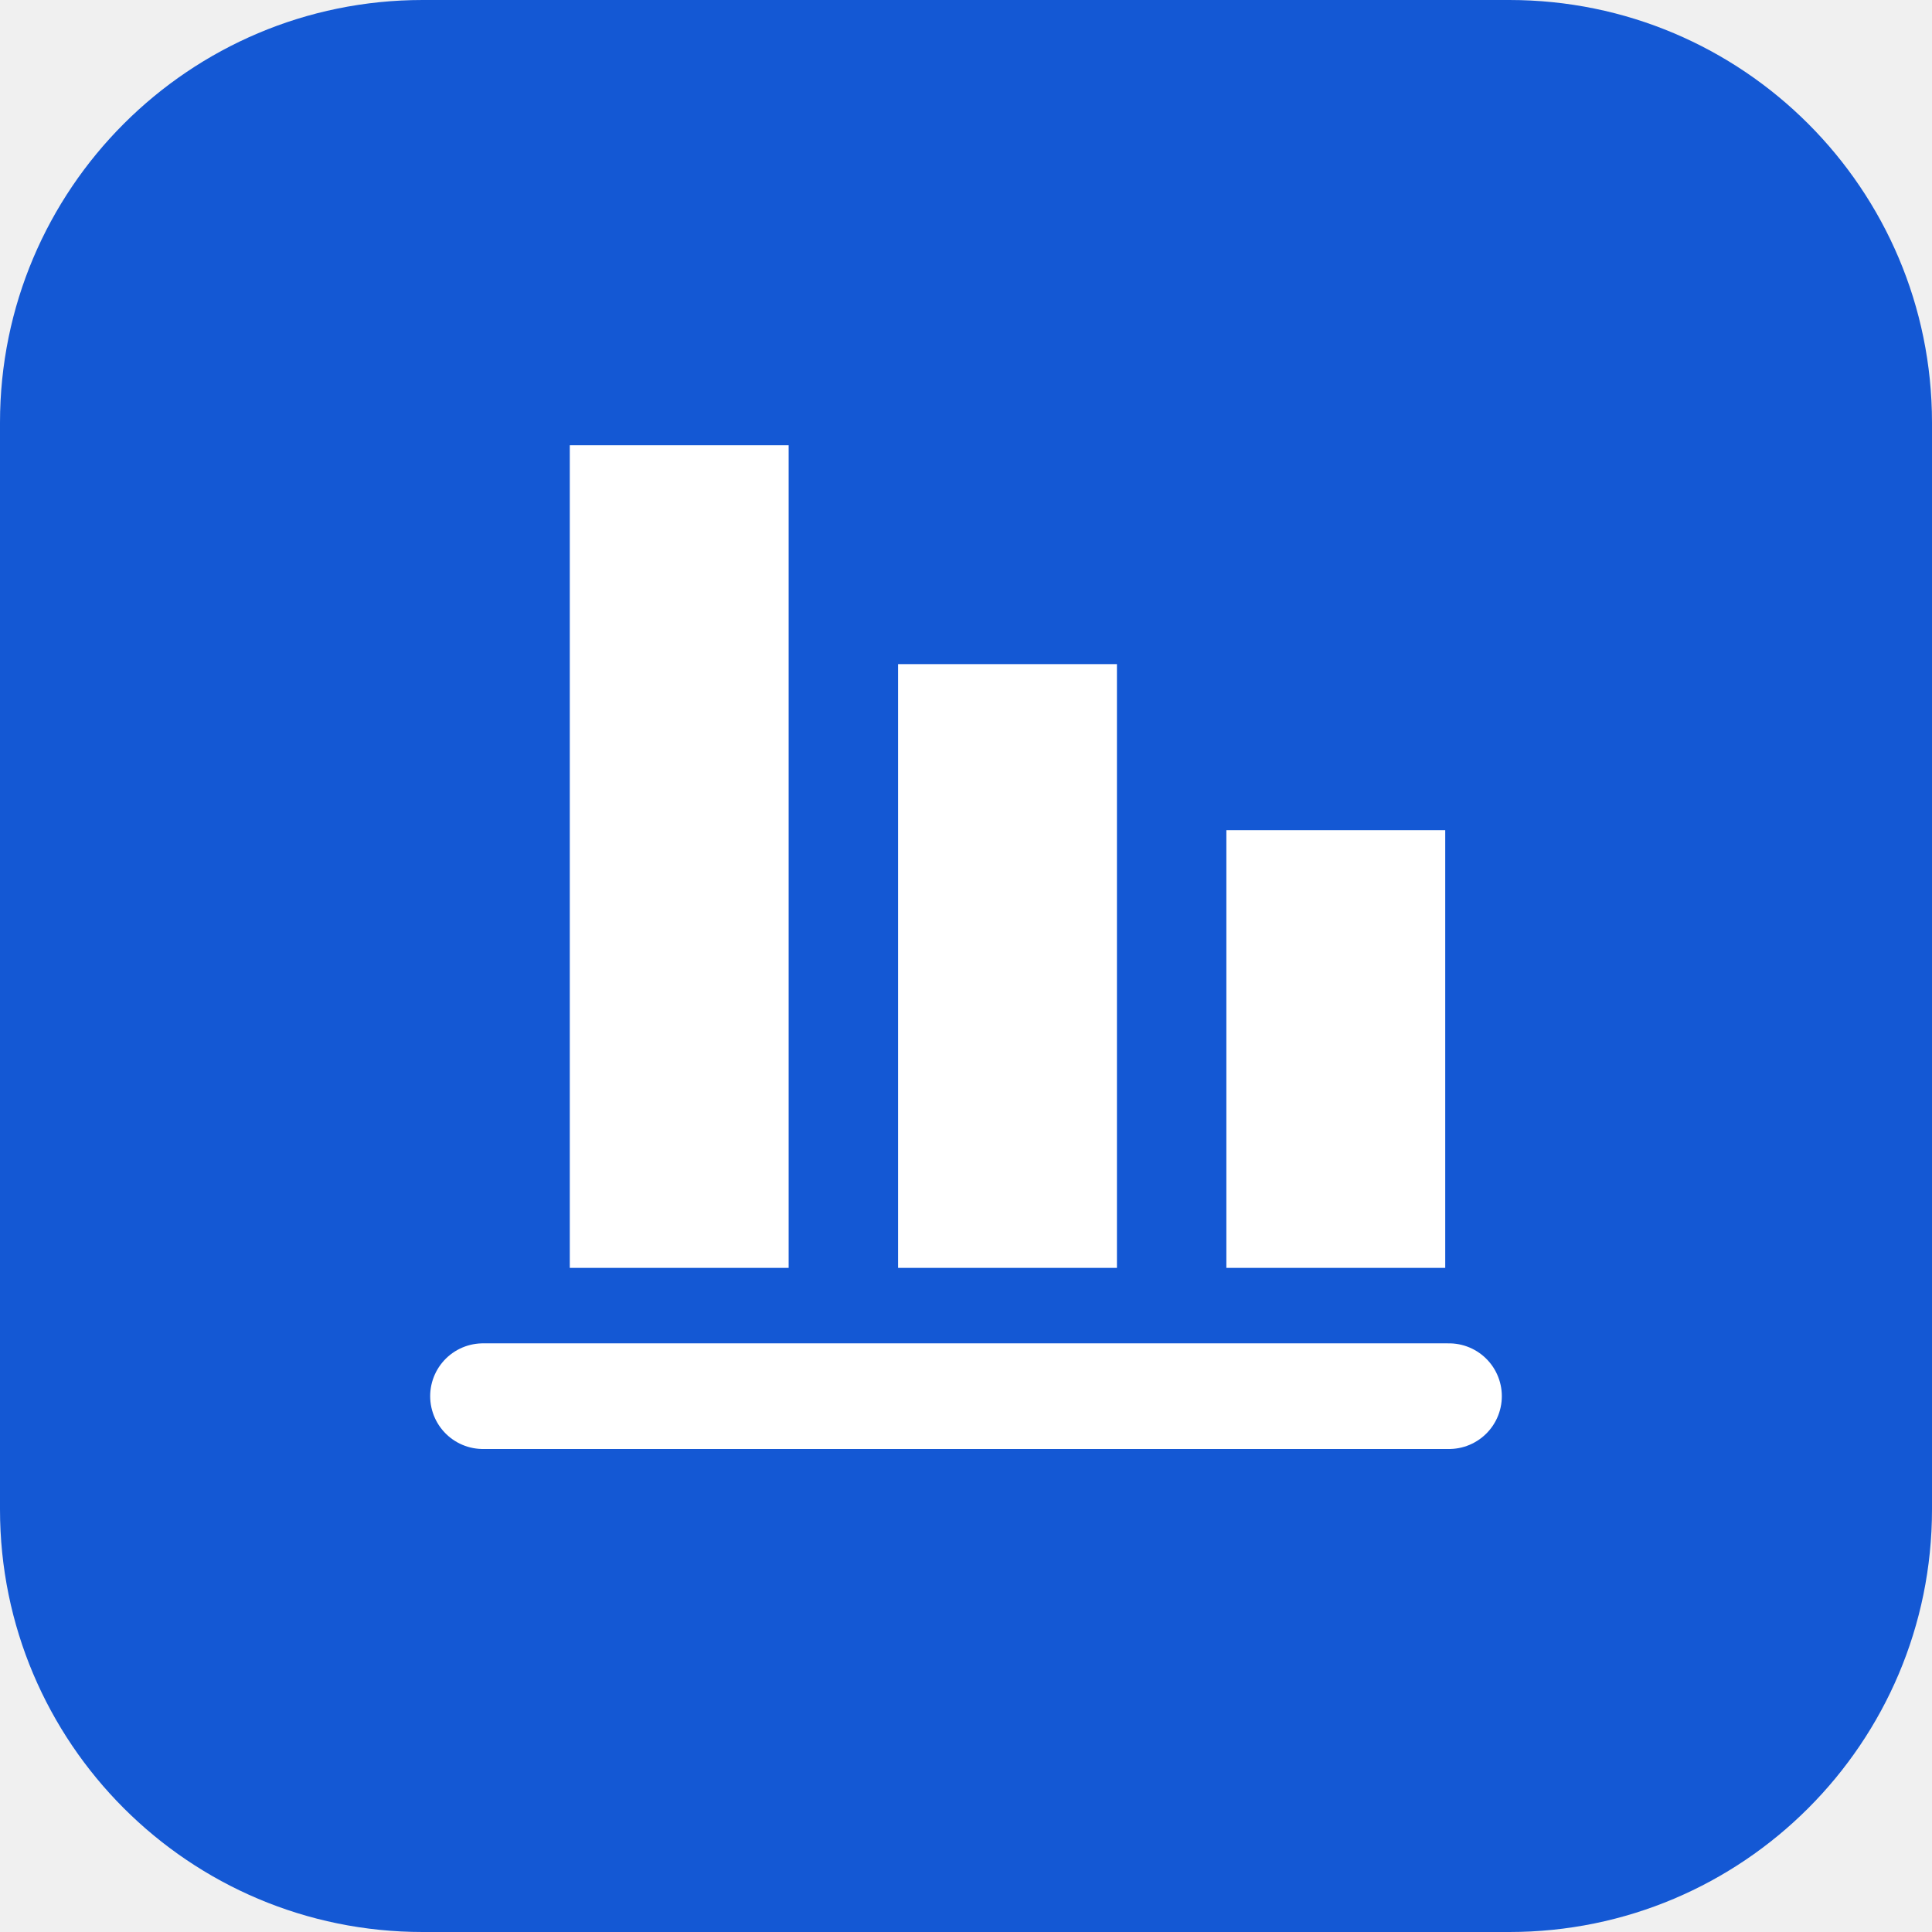
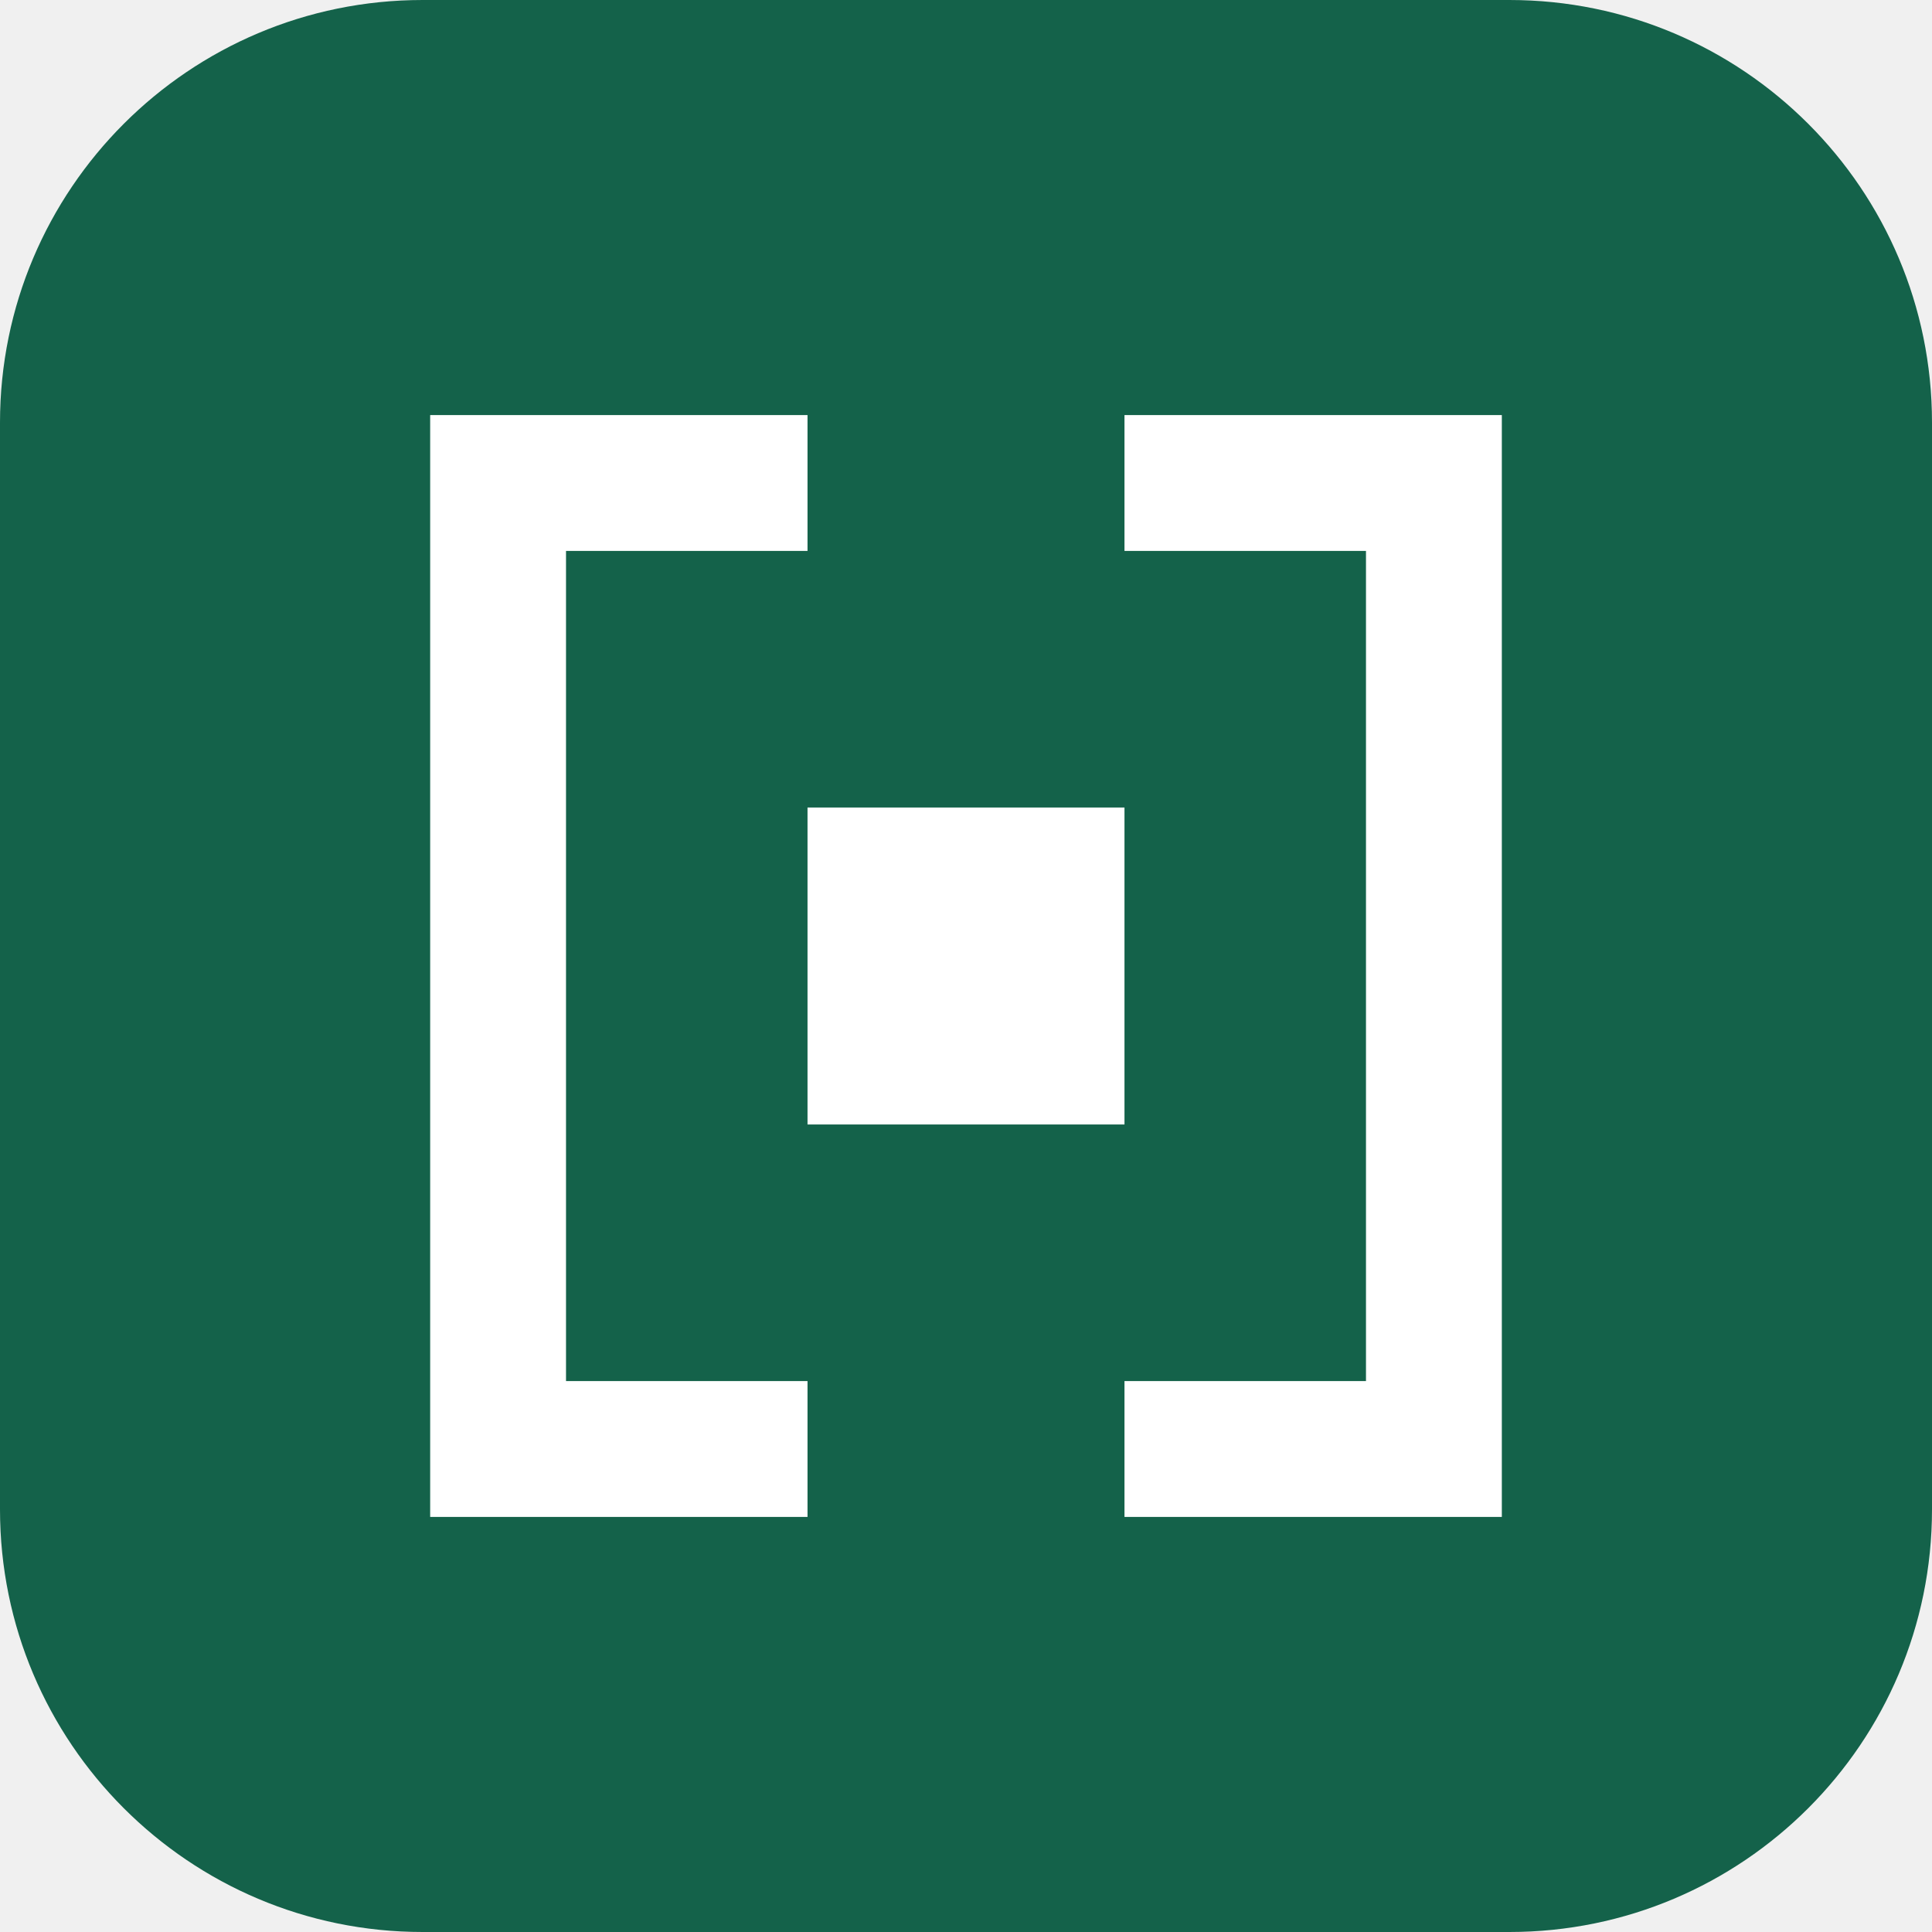
<svg xmlns="http://www.w3.org/2000/svg" viewBox="0 0 512 512">
-   <rect width="512" height="512" rx="112" fill="#1458d4" />
-   <path d="M151 118h58v218h-58zM238 176h58v160h-58zM325 220h58v116h-58z" fill="#fff" />
-   <path d="M128 370h256" stroke="#fff" stroke-width="28" stroke-linecap="round" />
+   <rect width="512" height="512" rx="112" fill="#14624a" />
+   <g fill="none" stroke="#fff" stroke-width="36" stroke-linecap="square">
+     <path d="M196 128H132v256h64" />
+     <path d="M316 128h64v256h-64" />
+   </g>
+   <rect x="214" y="214" width="84" height="84" fill="#fff" />
</svg>
